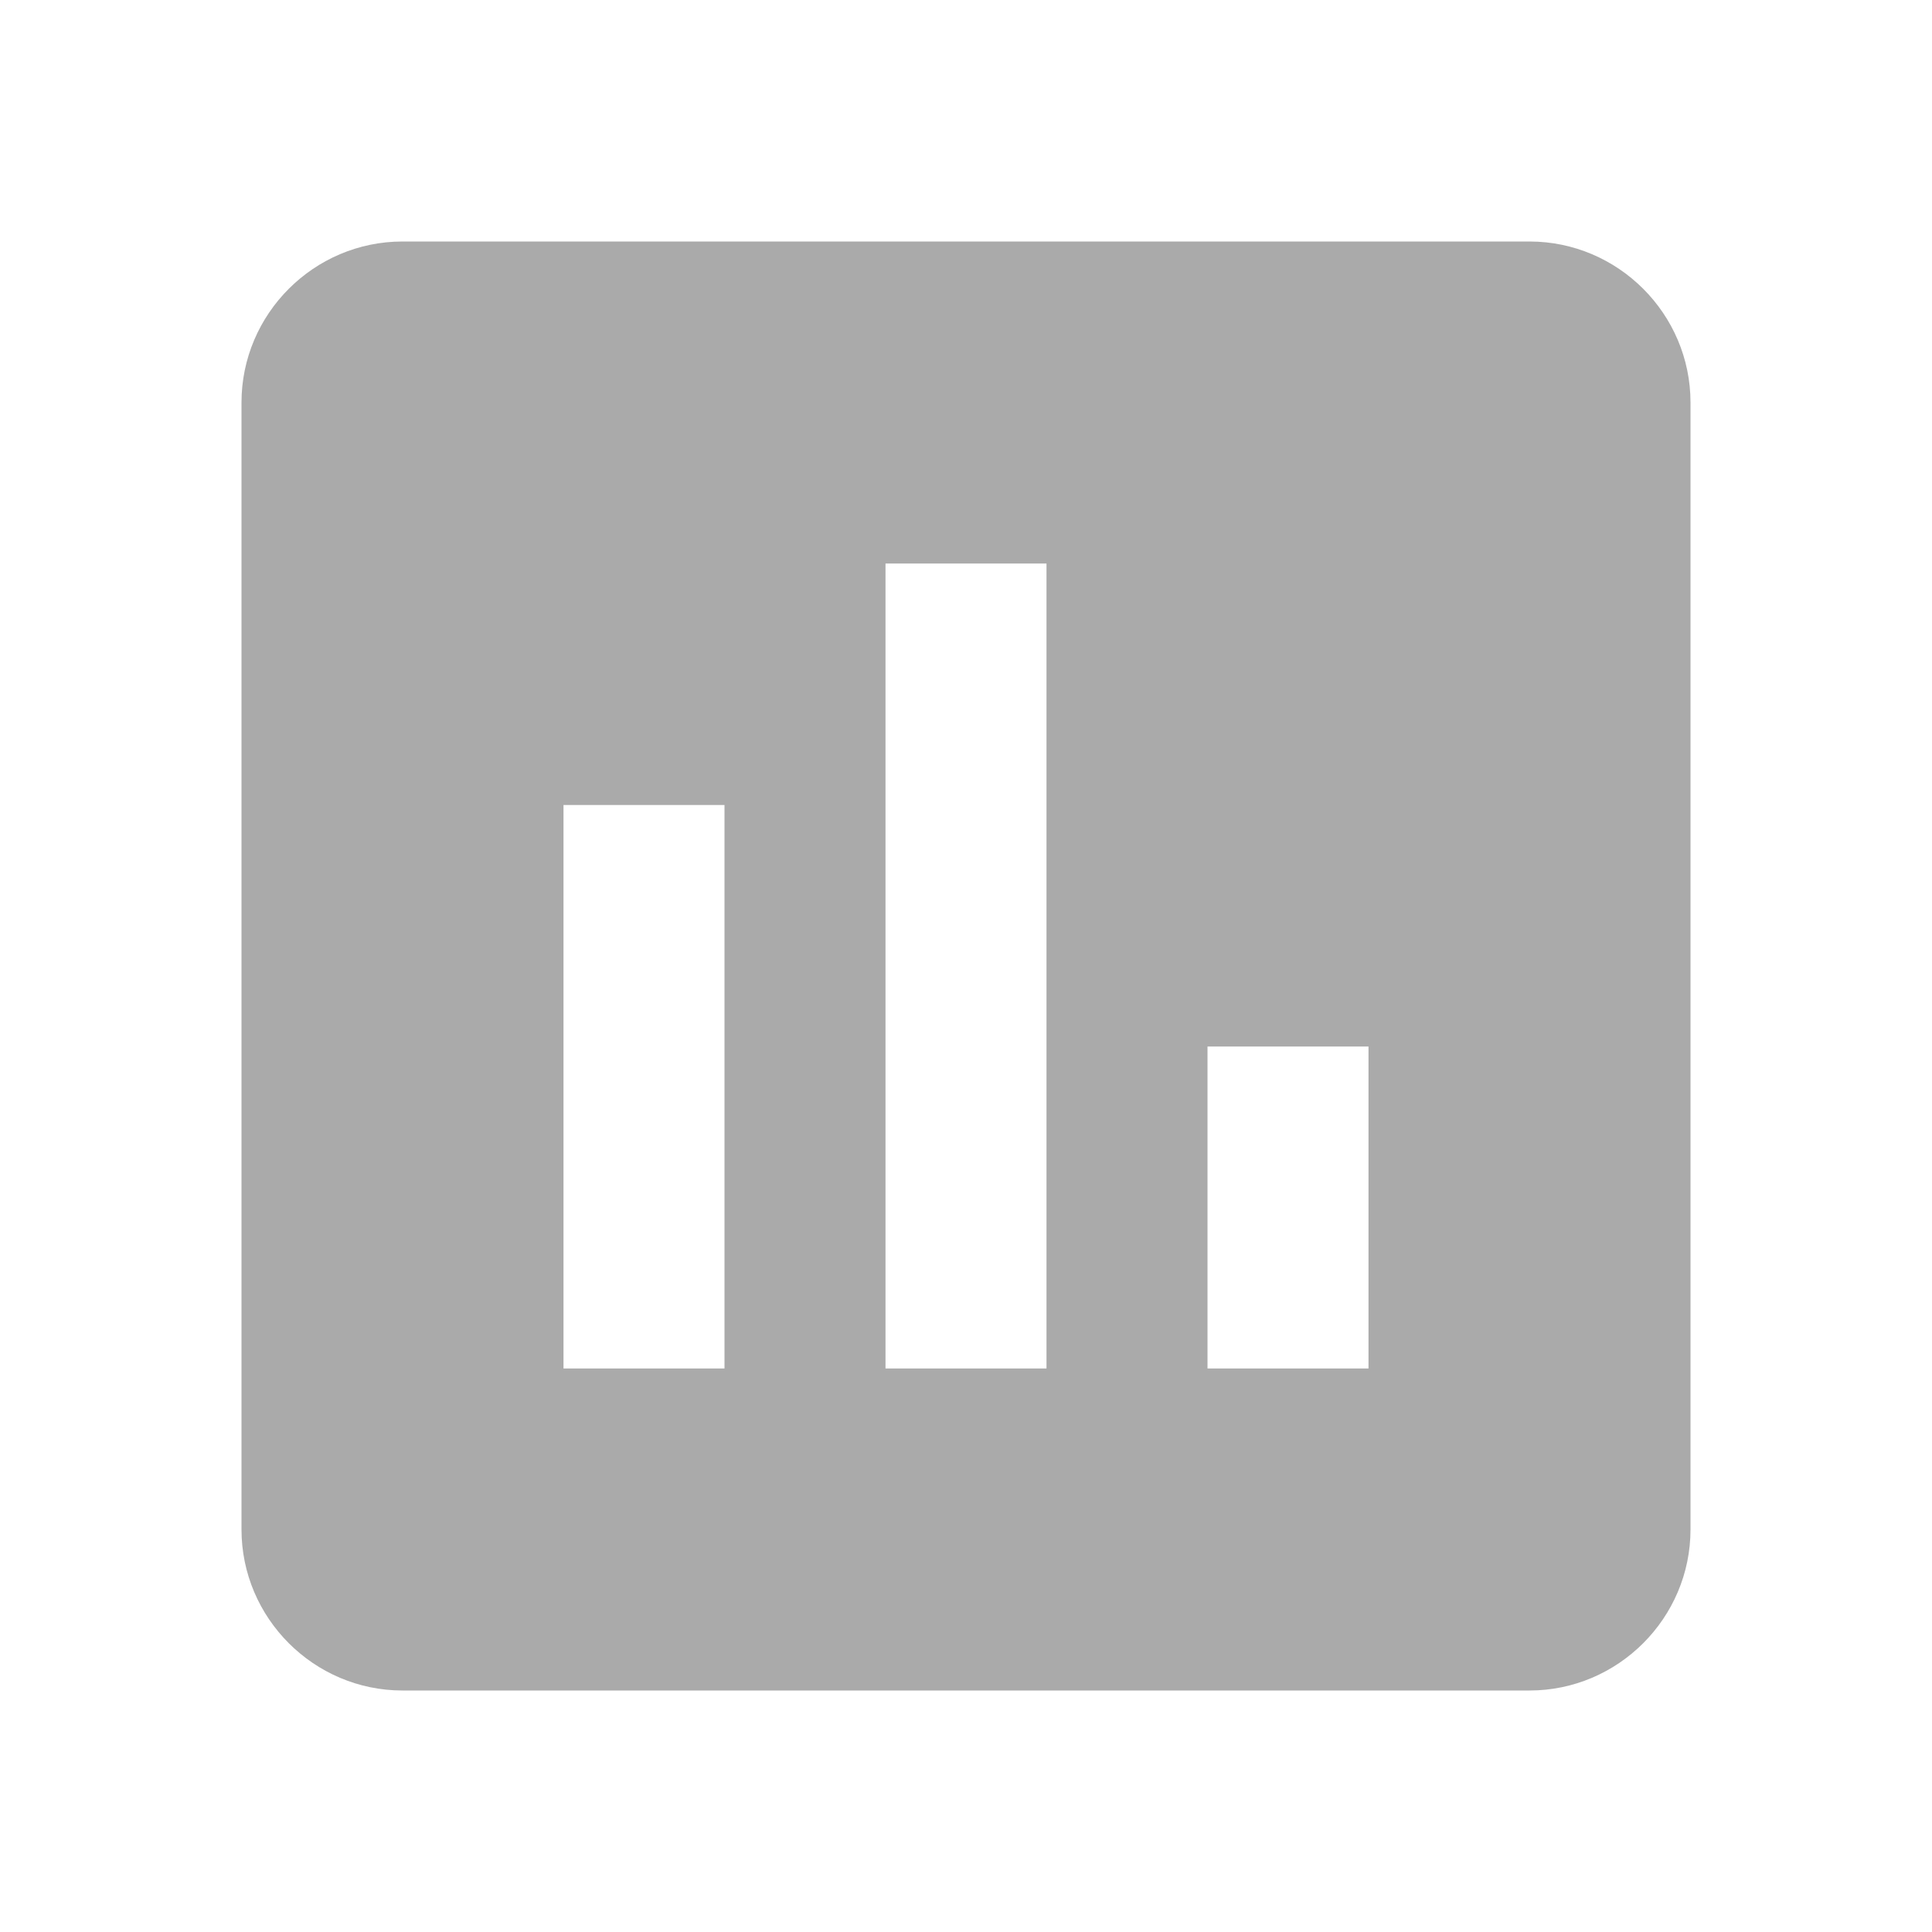
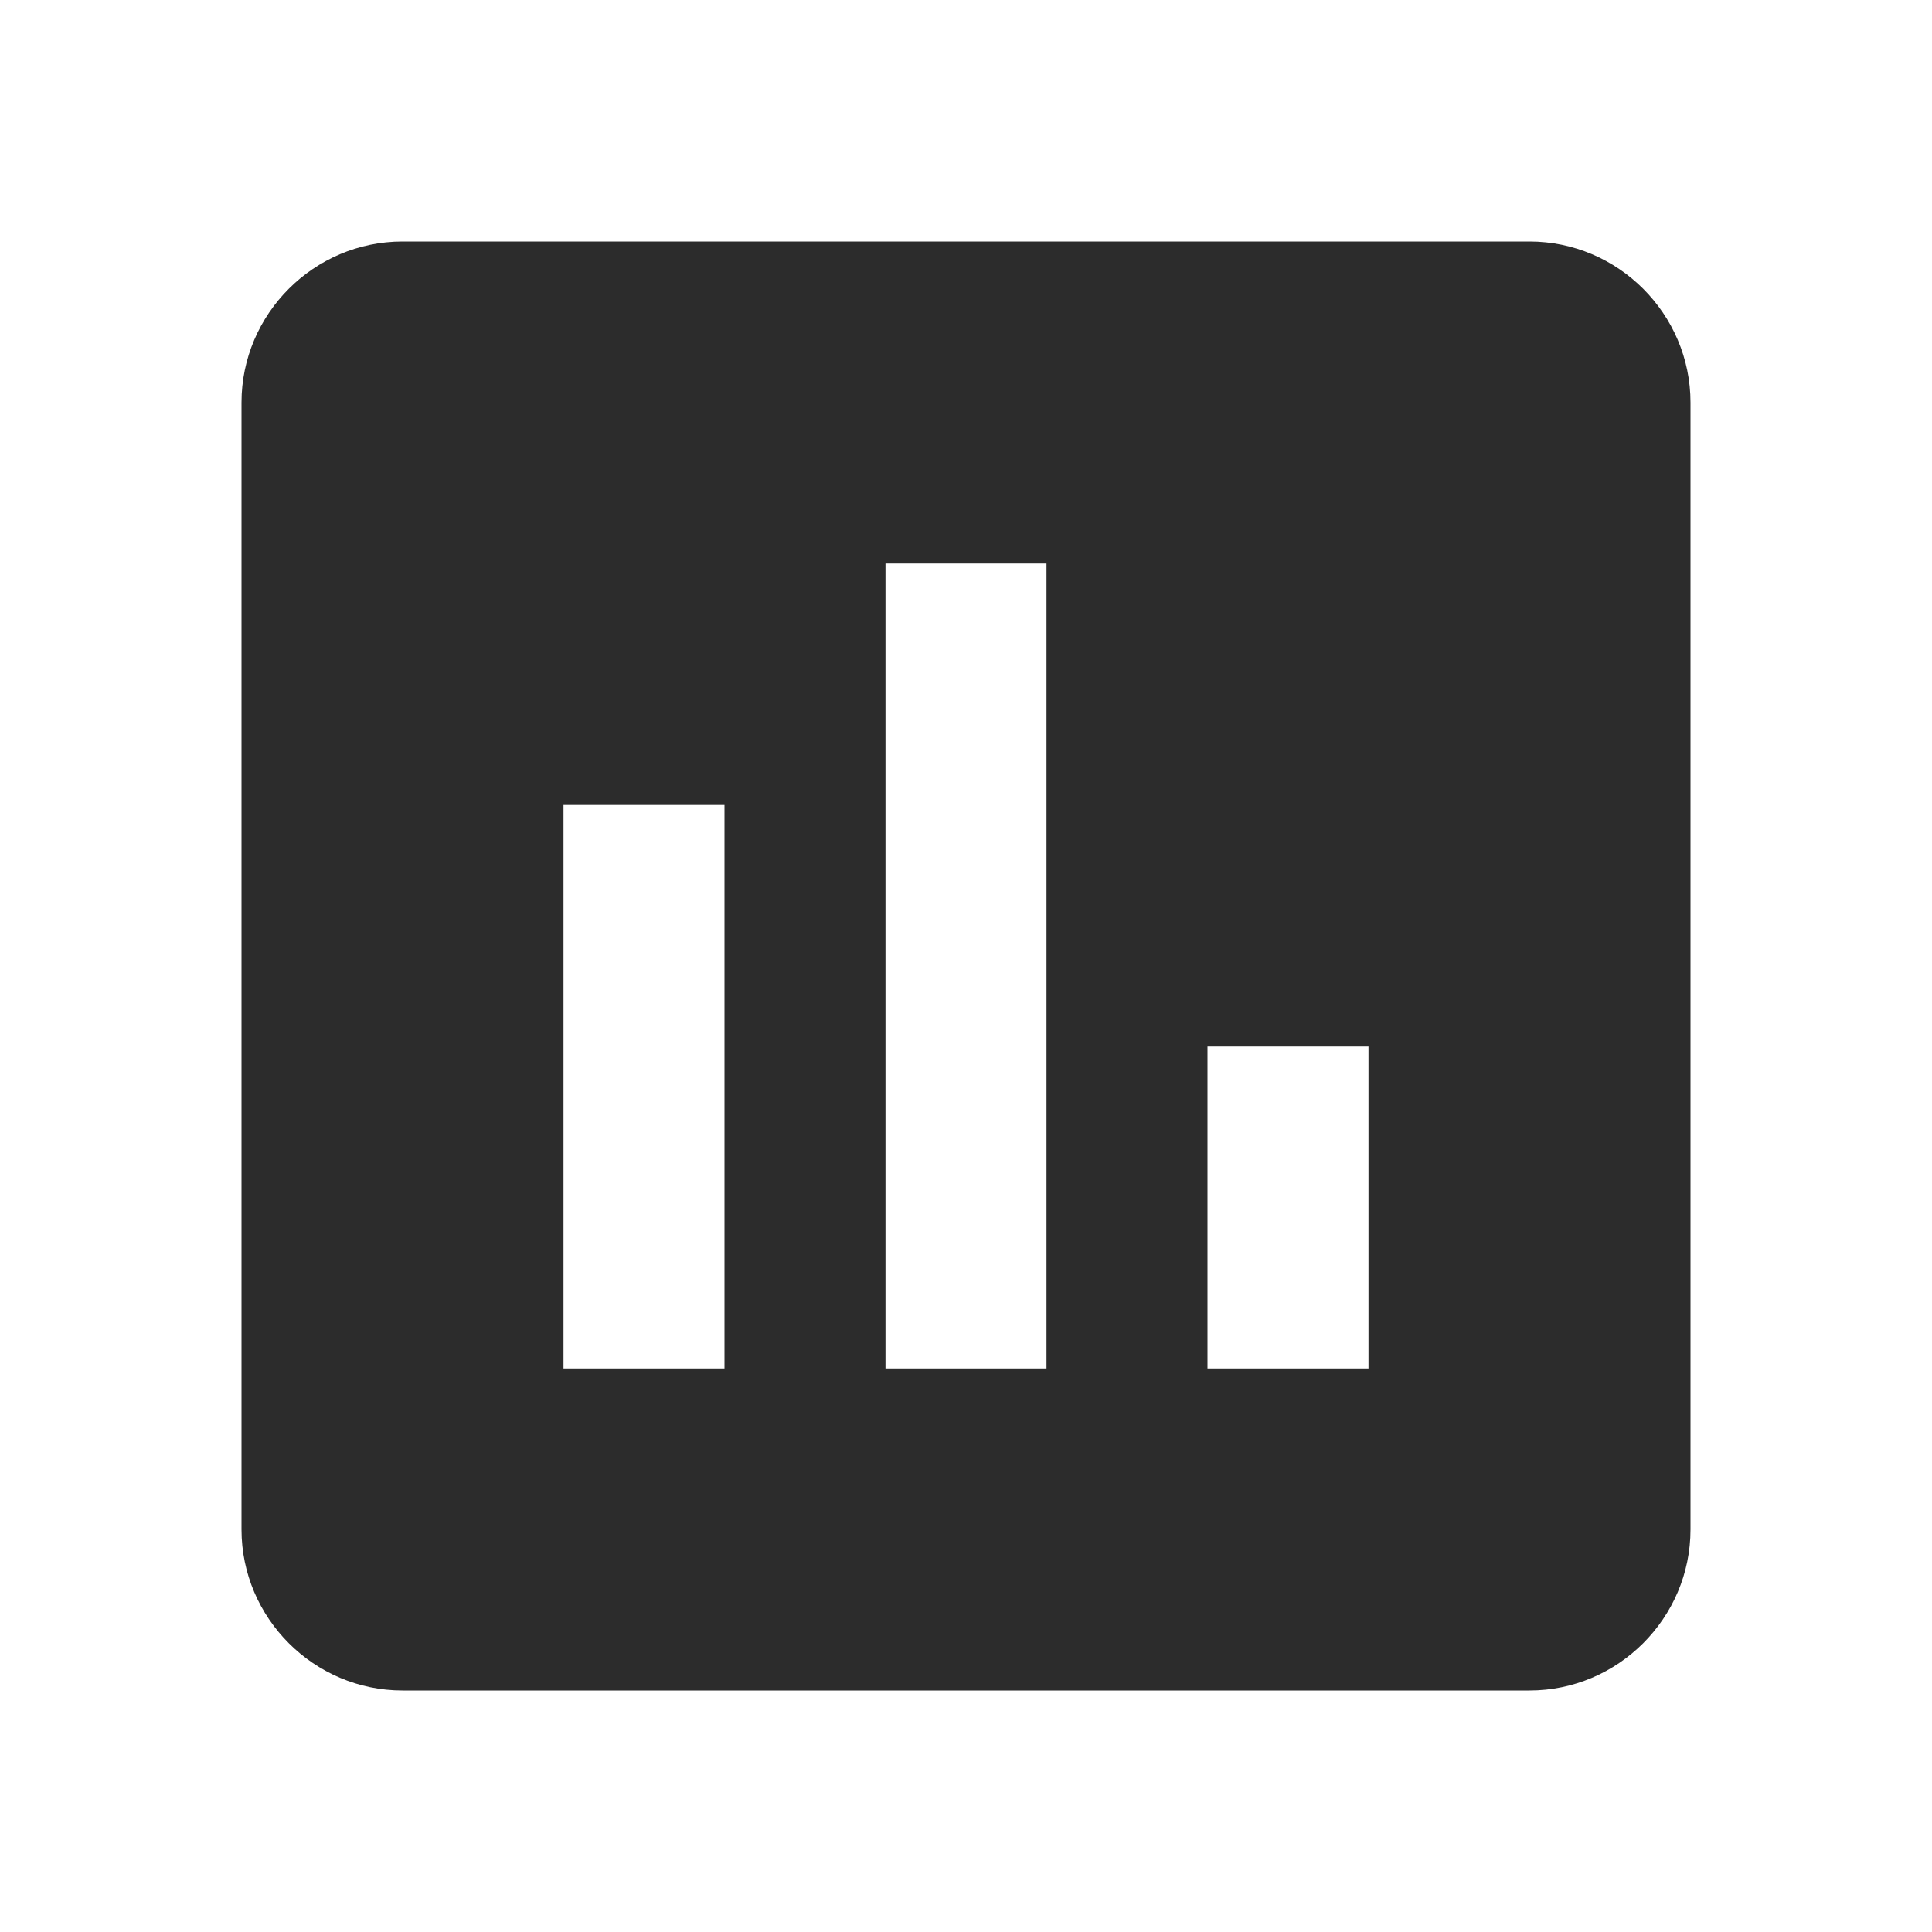
- <svg xmlns="http://www.w3.org/2000/svg" fill="#aaaaaa" height="24" viewBox="0 0 24 24" width="24">
+ <svg xmlns="http://www.w3.org/2000/svg" fill="#2c2c2c" height="24" viewBox="0 0 24 24" width="24">
  <path d="M19 3H5c-1.1 0-2 .9-2 2v14c0 1.1.9 2 2 2h14c1.1 0 2-.9 2-2V5c0-1.1-.9-2-2-2zM9 17H7v-7h2v7zm4 0h-2V7h2v10zm4 0h-2v-4h2v4z" />
  <path d="M0 0h24v24H0z" fill="none" />
</svg>
